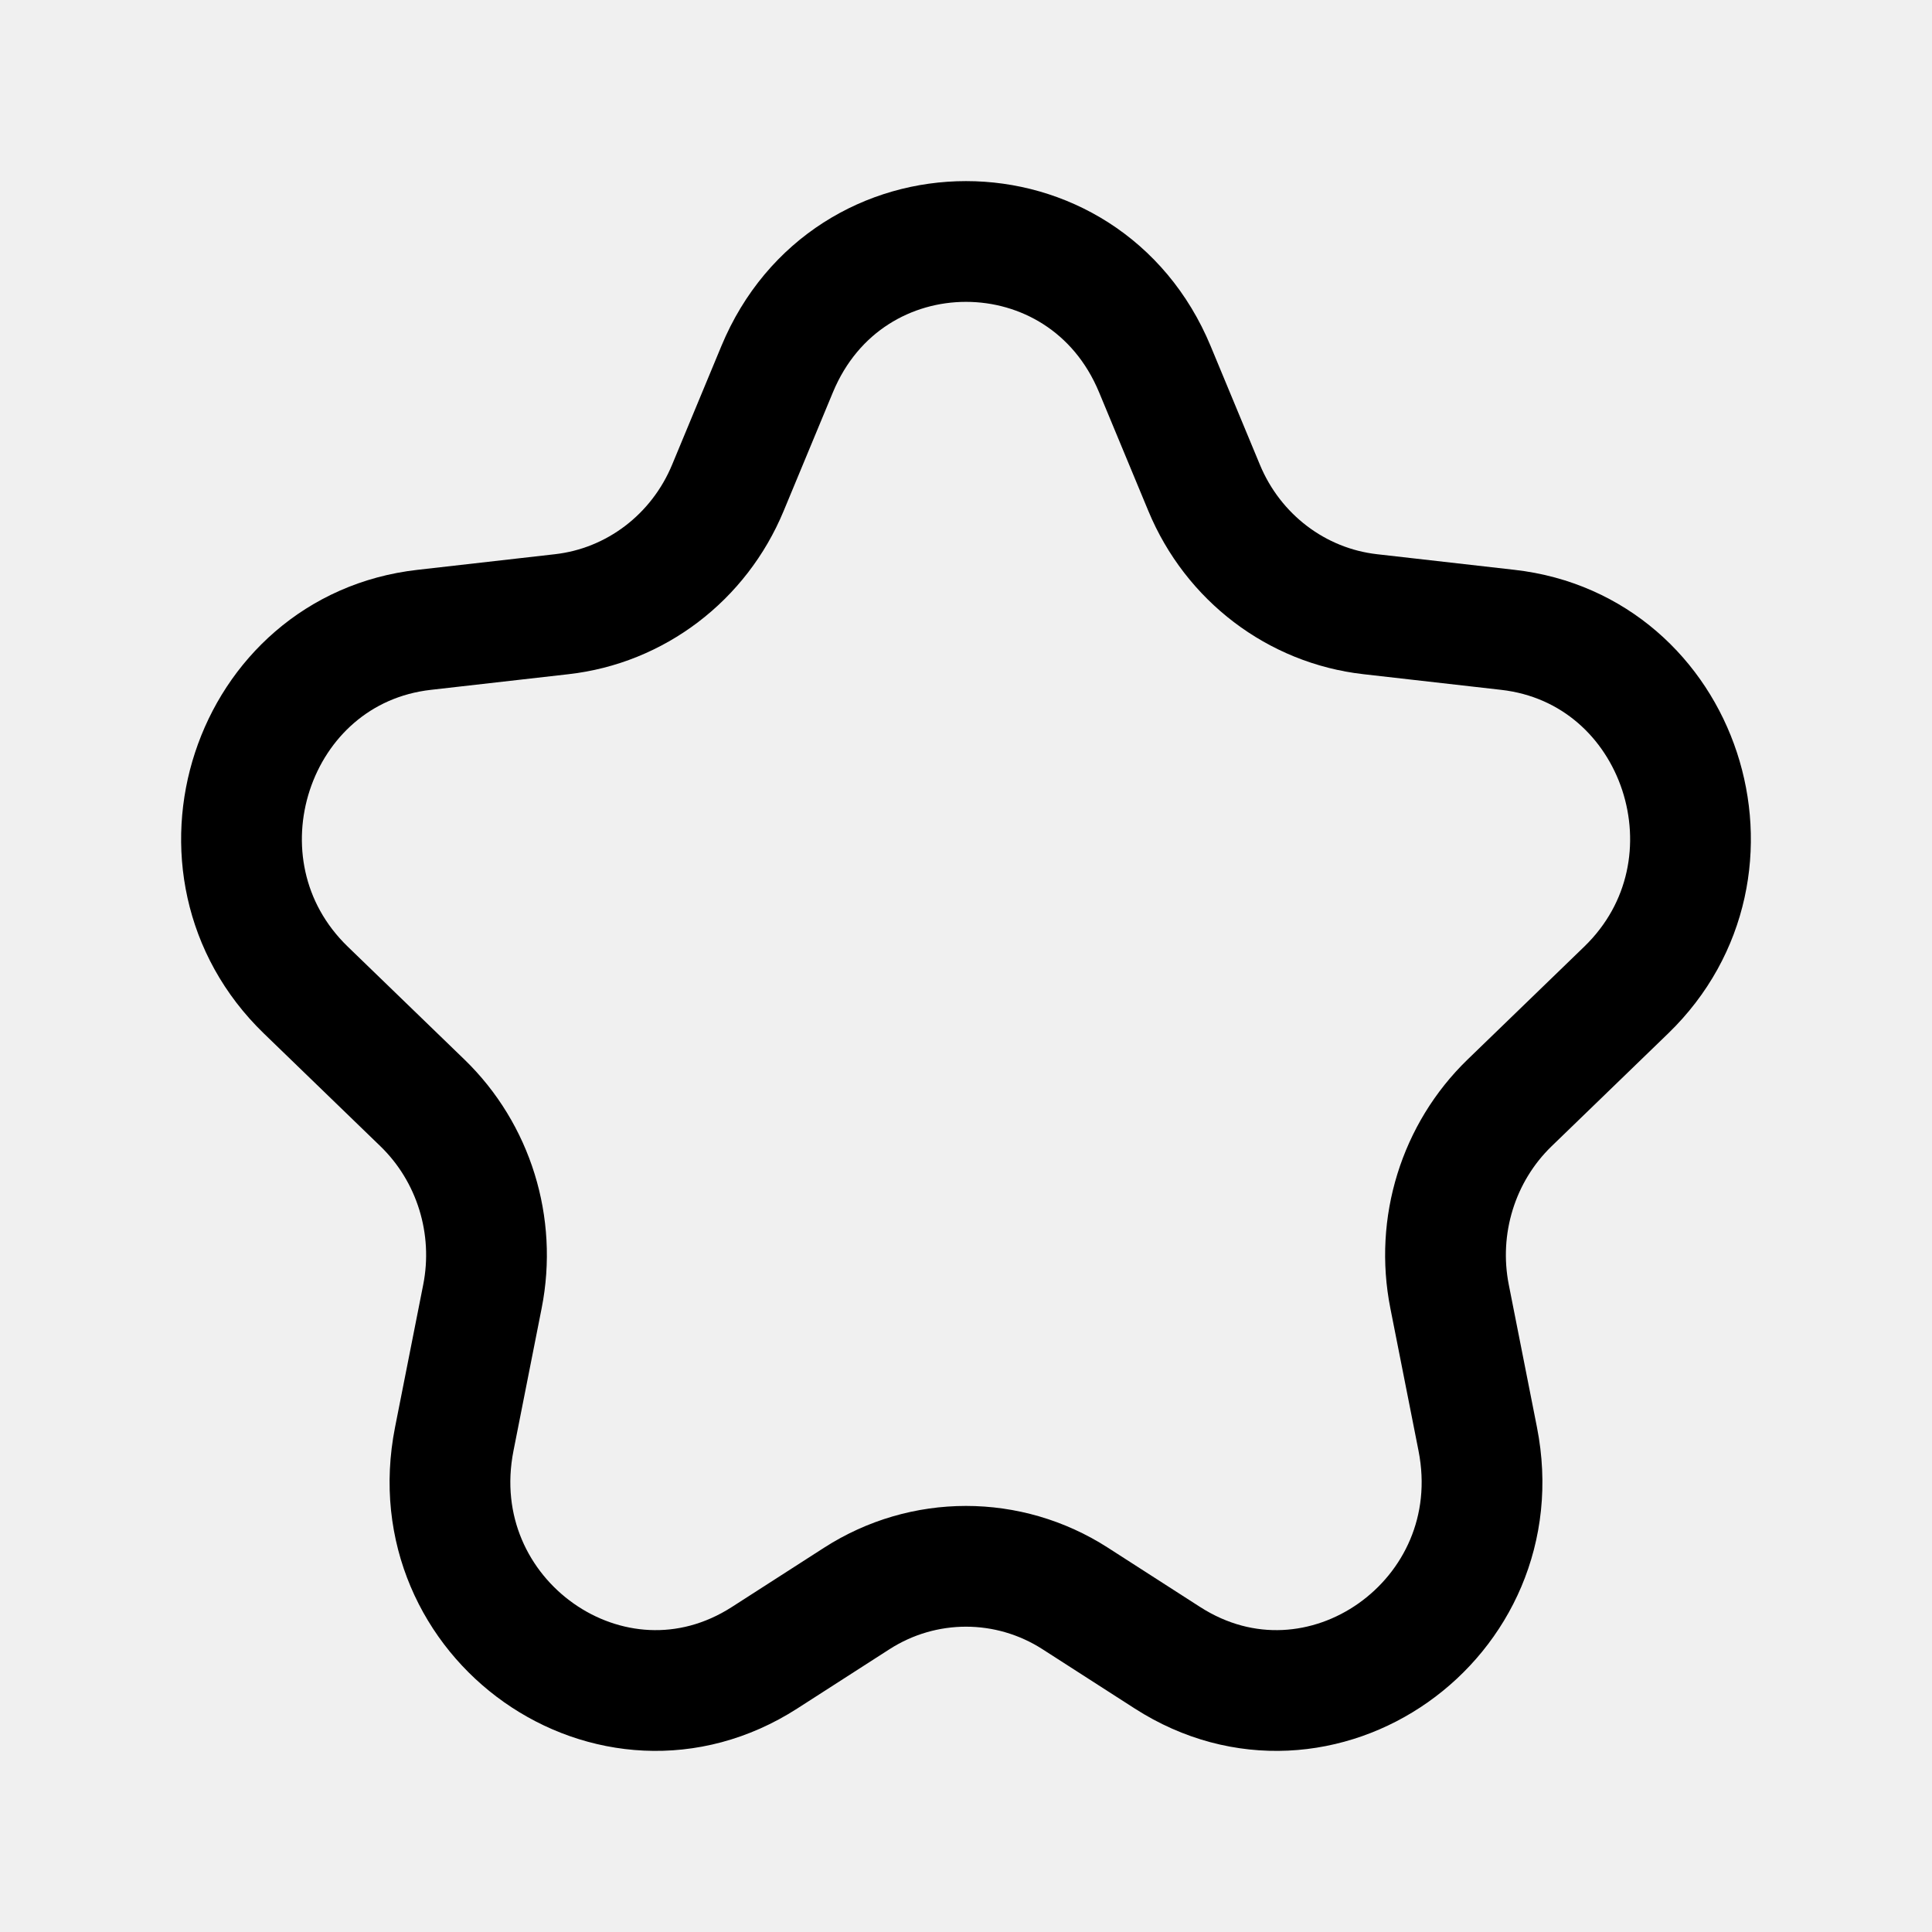
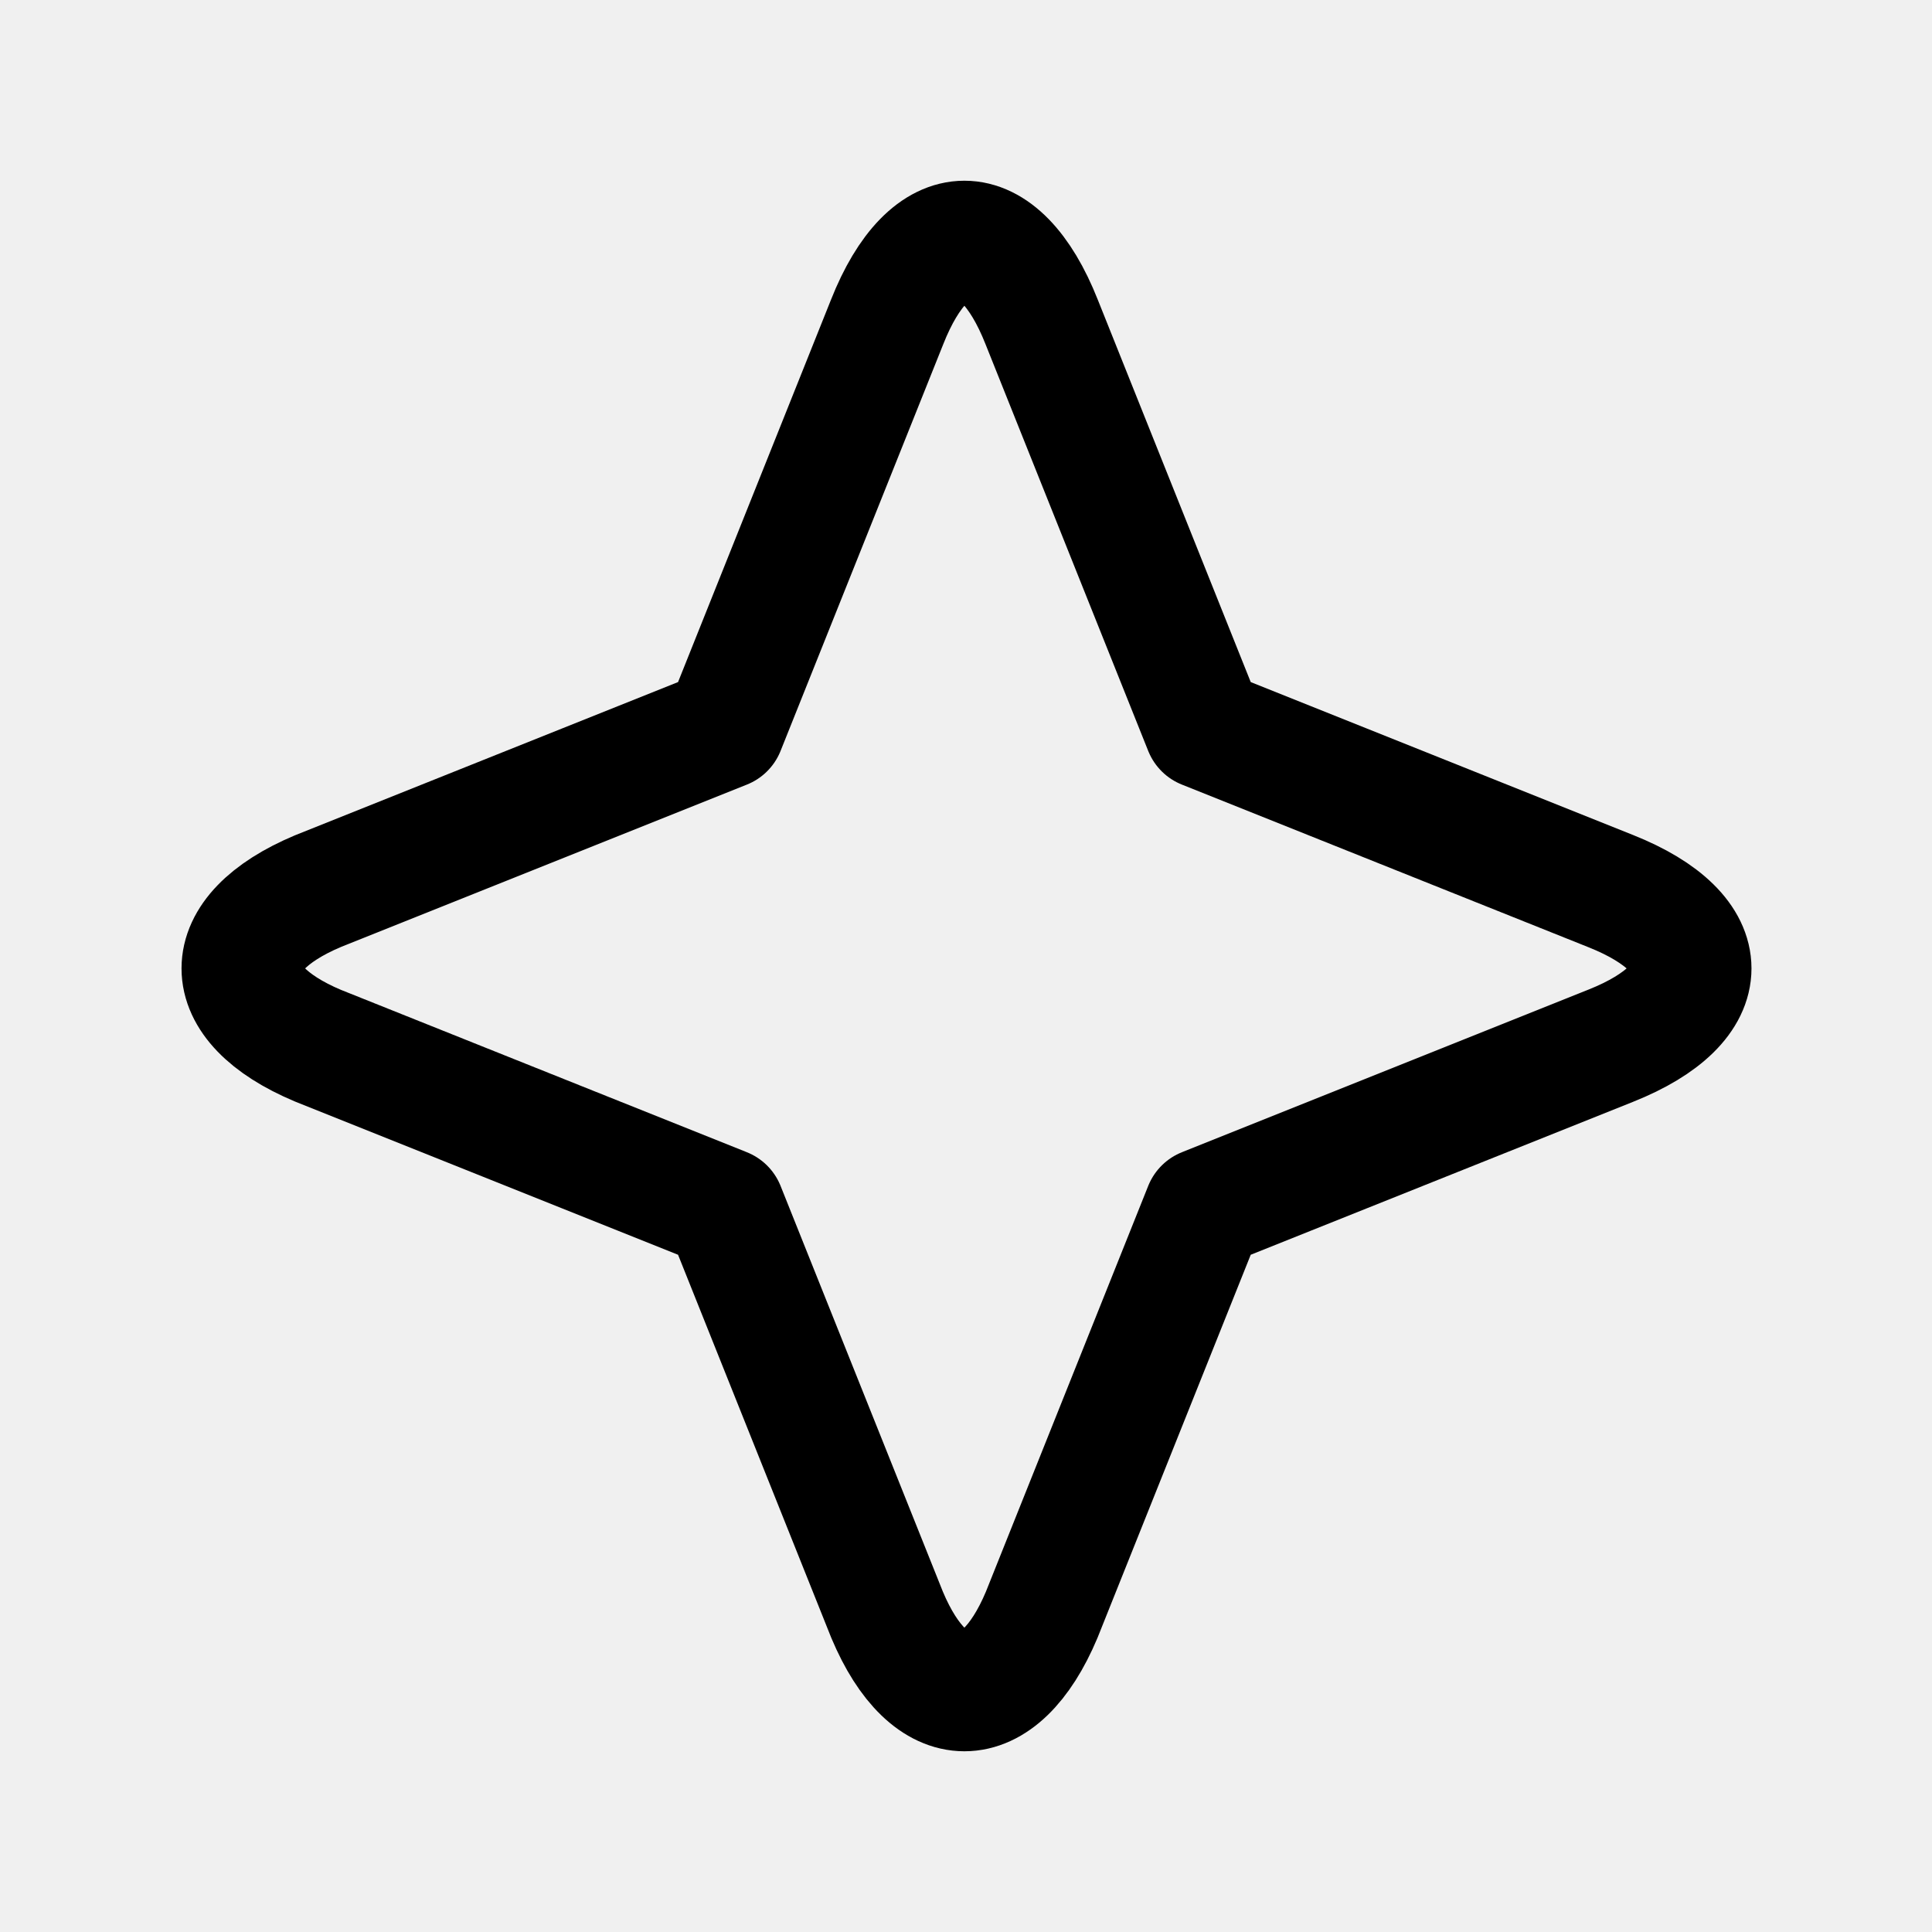
<svg xmlns="http://www.w3.org/2000/svg" width="24" height="24" viewBox="0 0 24 24" fill="none">
-   <path d="M9.654 4.586C10.532 2.471 13.468 2.471 14.346 4.586L14.958 6.06C15.317 6.926 16.107 7.527 17.023 7.63L18.73 7.824C20.885 8.068 21.776 10.775 20.201 12.299L18.752 13.701C18.115 14.318 17.833 15.226 18.007 16.105L18.357 17.876C18.8 20.118 16.398 21.811 14.502 20.593L13.357 19.857C12.528 19.324 11.472 19.324 10.643 19.857L9.498 20.593C7.602 21.811 5.2 20.118 5.643 17.876L5.993 16.105C6.167 15.226 5.885 14.318 5.248 13.701L3.799 12.299C2.224 10.775 3.115 8.068 5.27 7.824L6.977 7.63C7.893 7.527 8.683 6.926 9.042 6.06L9.654 4.586Z" stroke="currentColor" stroke-width="1.5" stroke-linecap="round" stroke-linejoin="round" />
+   <g clip-path="url(#clip0_7_6713)">
+     <path d="M14.96 9.05L20.01 11.07C21.34 11.6 21.34 12.46 20.01 12.99L14.96 15.01L12.94 20.06C12.41 21.32 11.55 21.32 11.02 20.06L9 15.01L3.95 12.99C2.69 12.46 2.69 11.6 3.95 11.07L9 9.05L11.02 4C11.55 2.66 12.41 2.66 12.94 4L14.96 9.05Z" stroke="black" stroke-width="1.5" stroke-linecap="round" stroke-linejoin="round" />
+   </g>
+   <defs>
+     <clipPath id="clip0_7_6713">
+       <rect width="24" height="24" fill="white" />
+     </clipPath>
+   </defs>
</svg>
